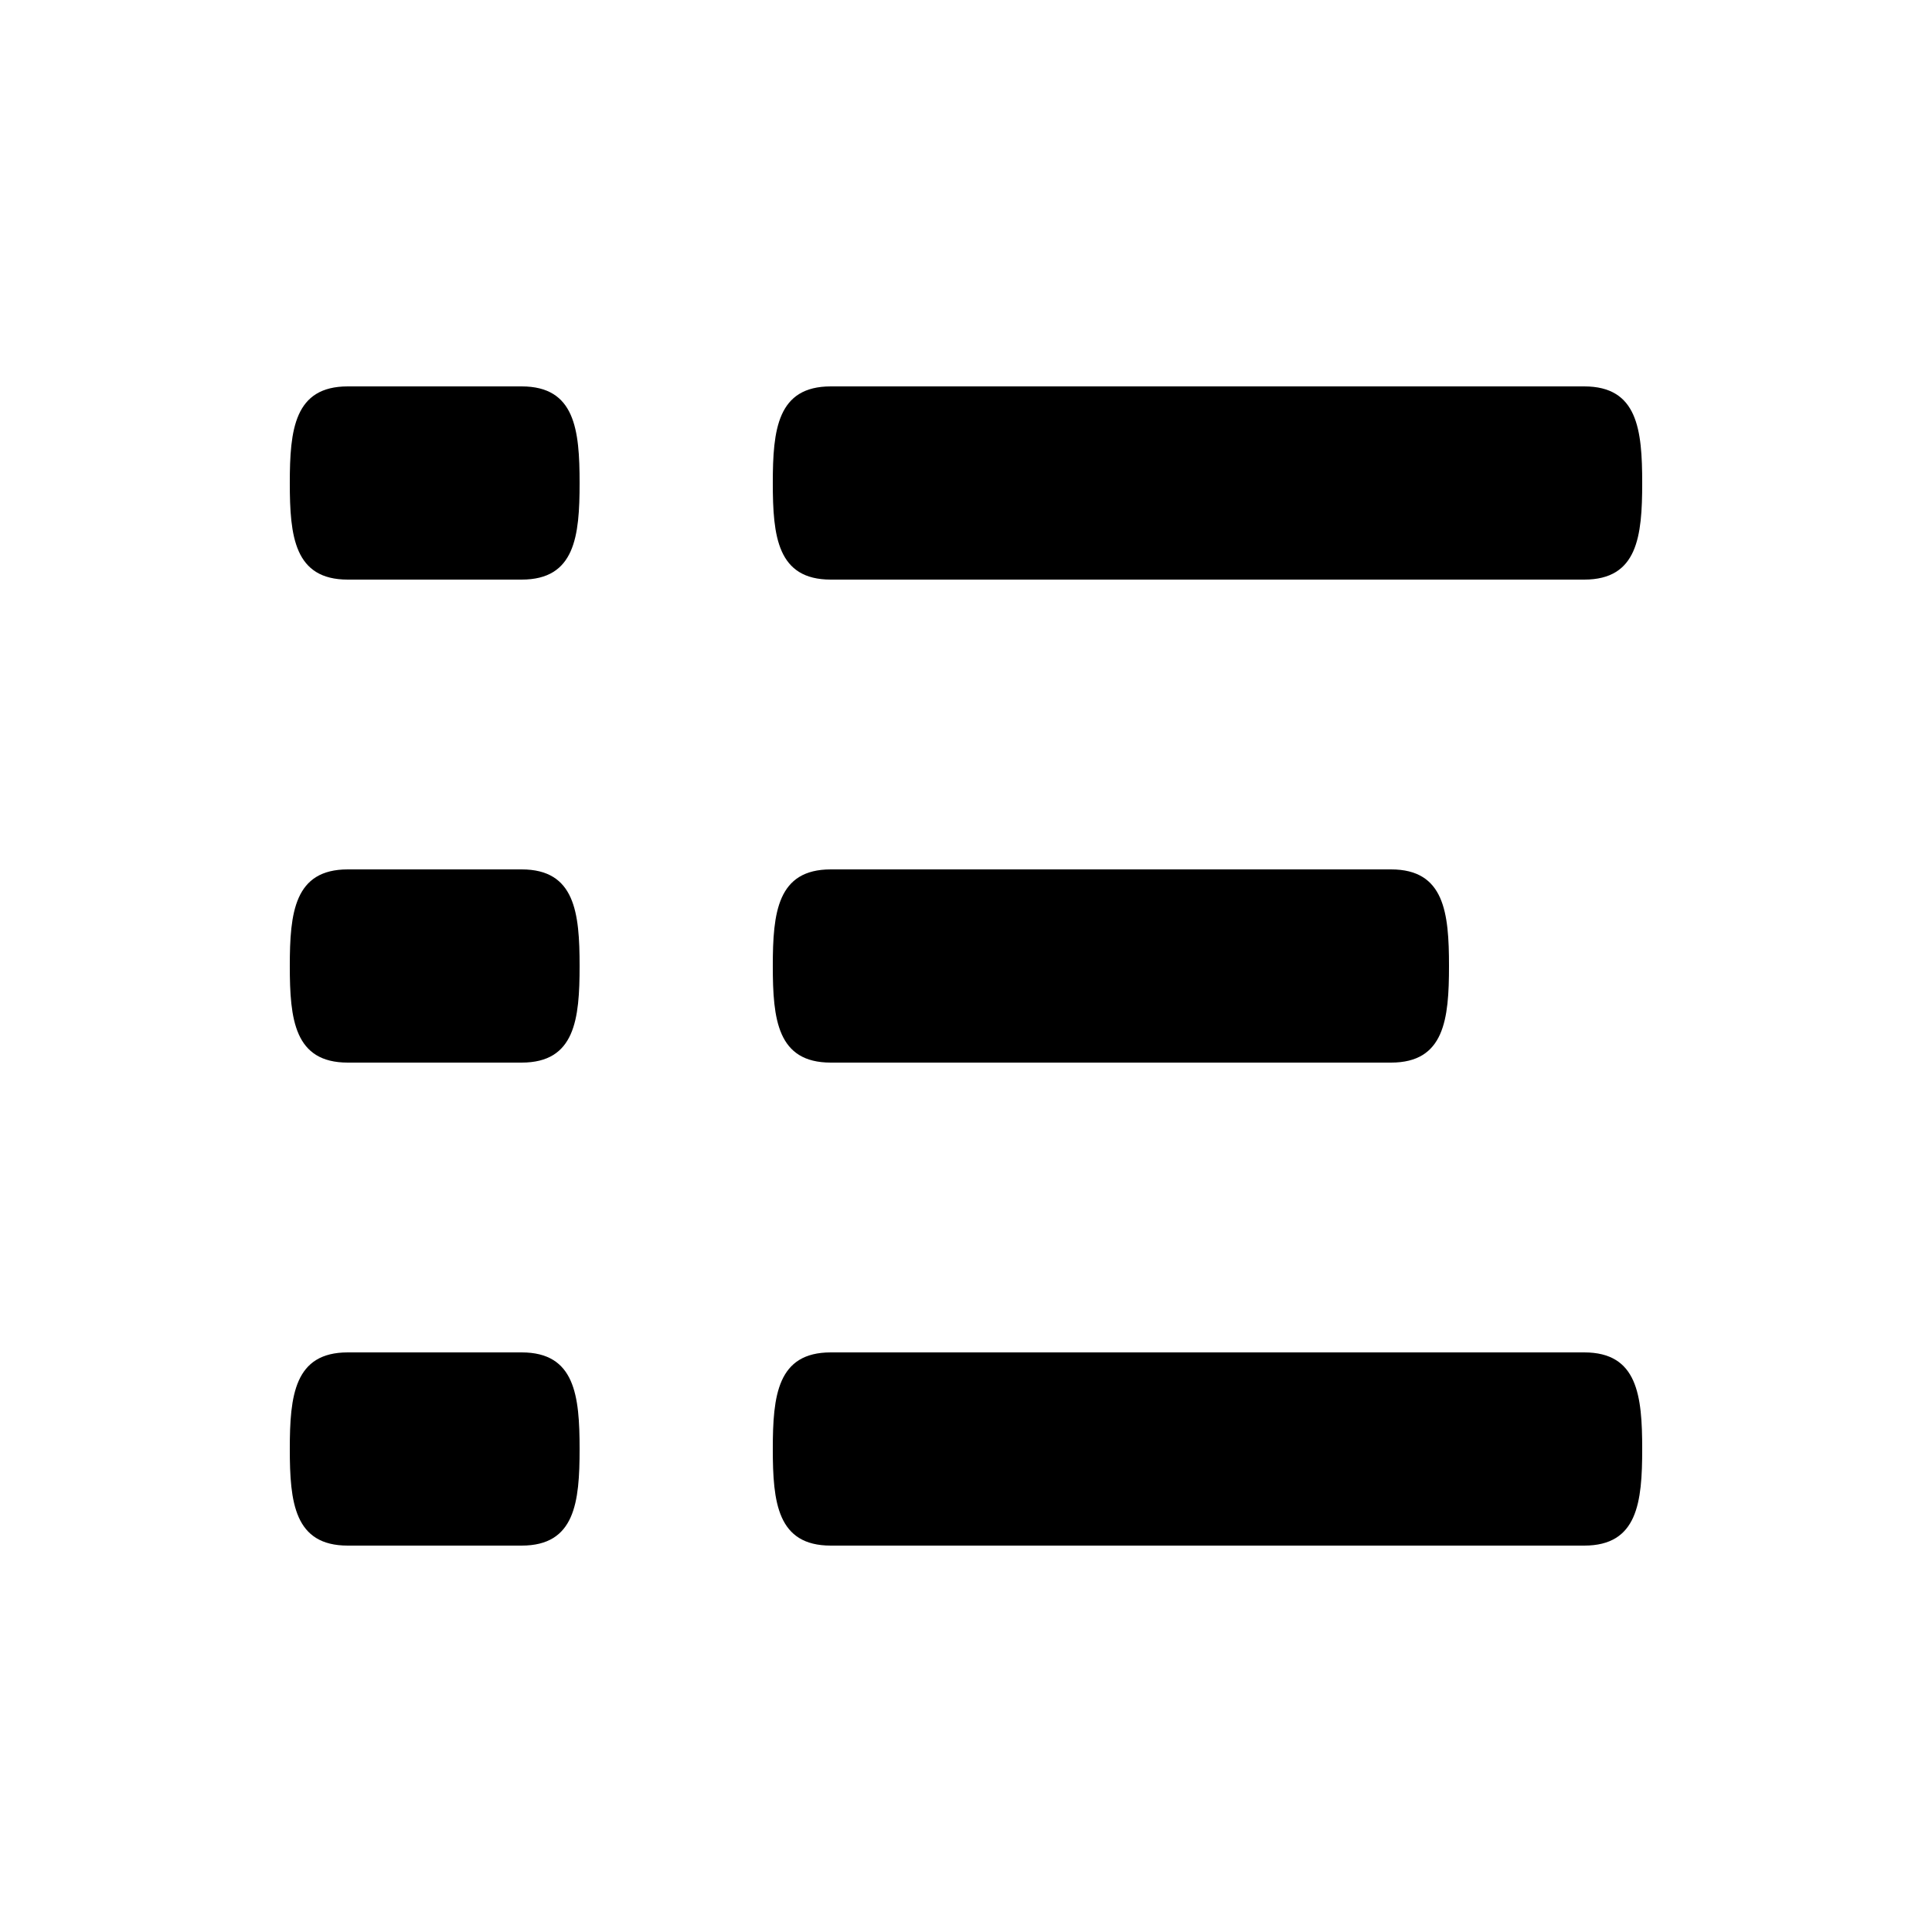
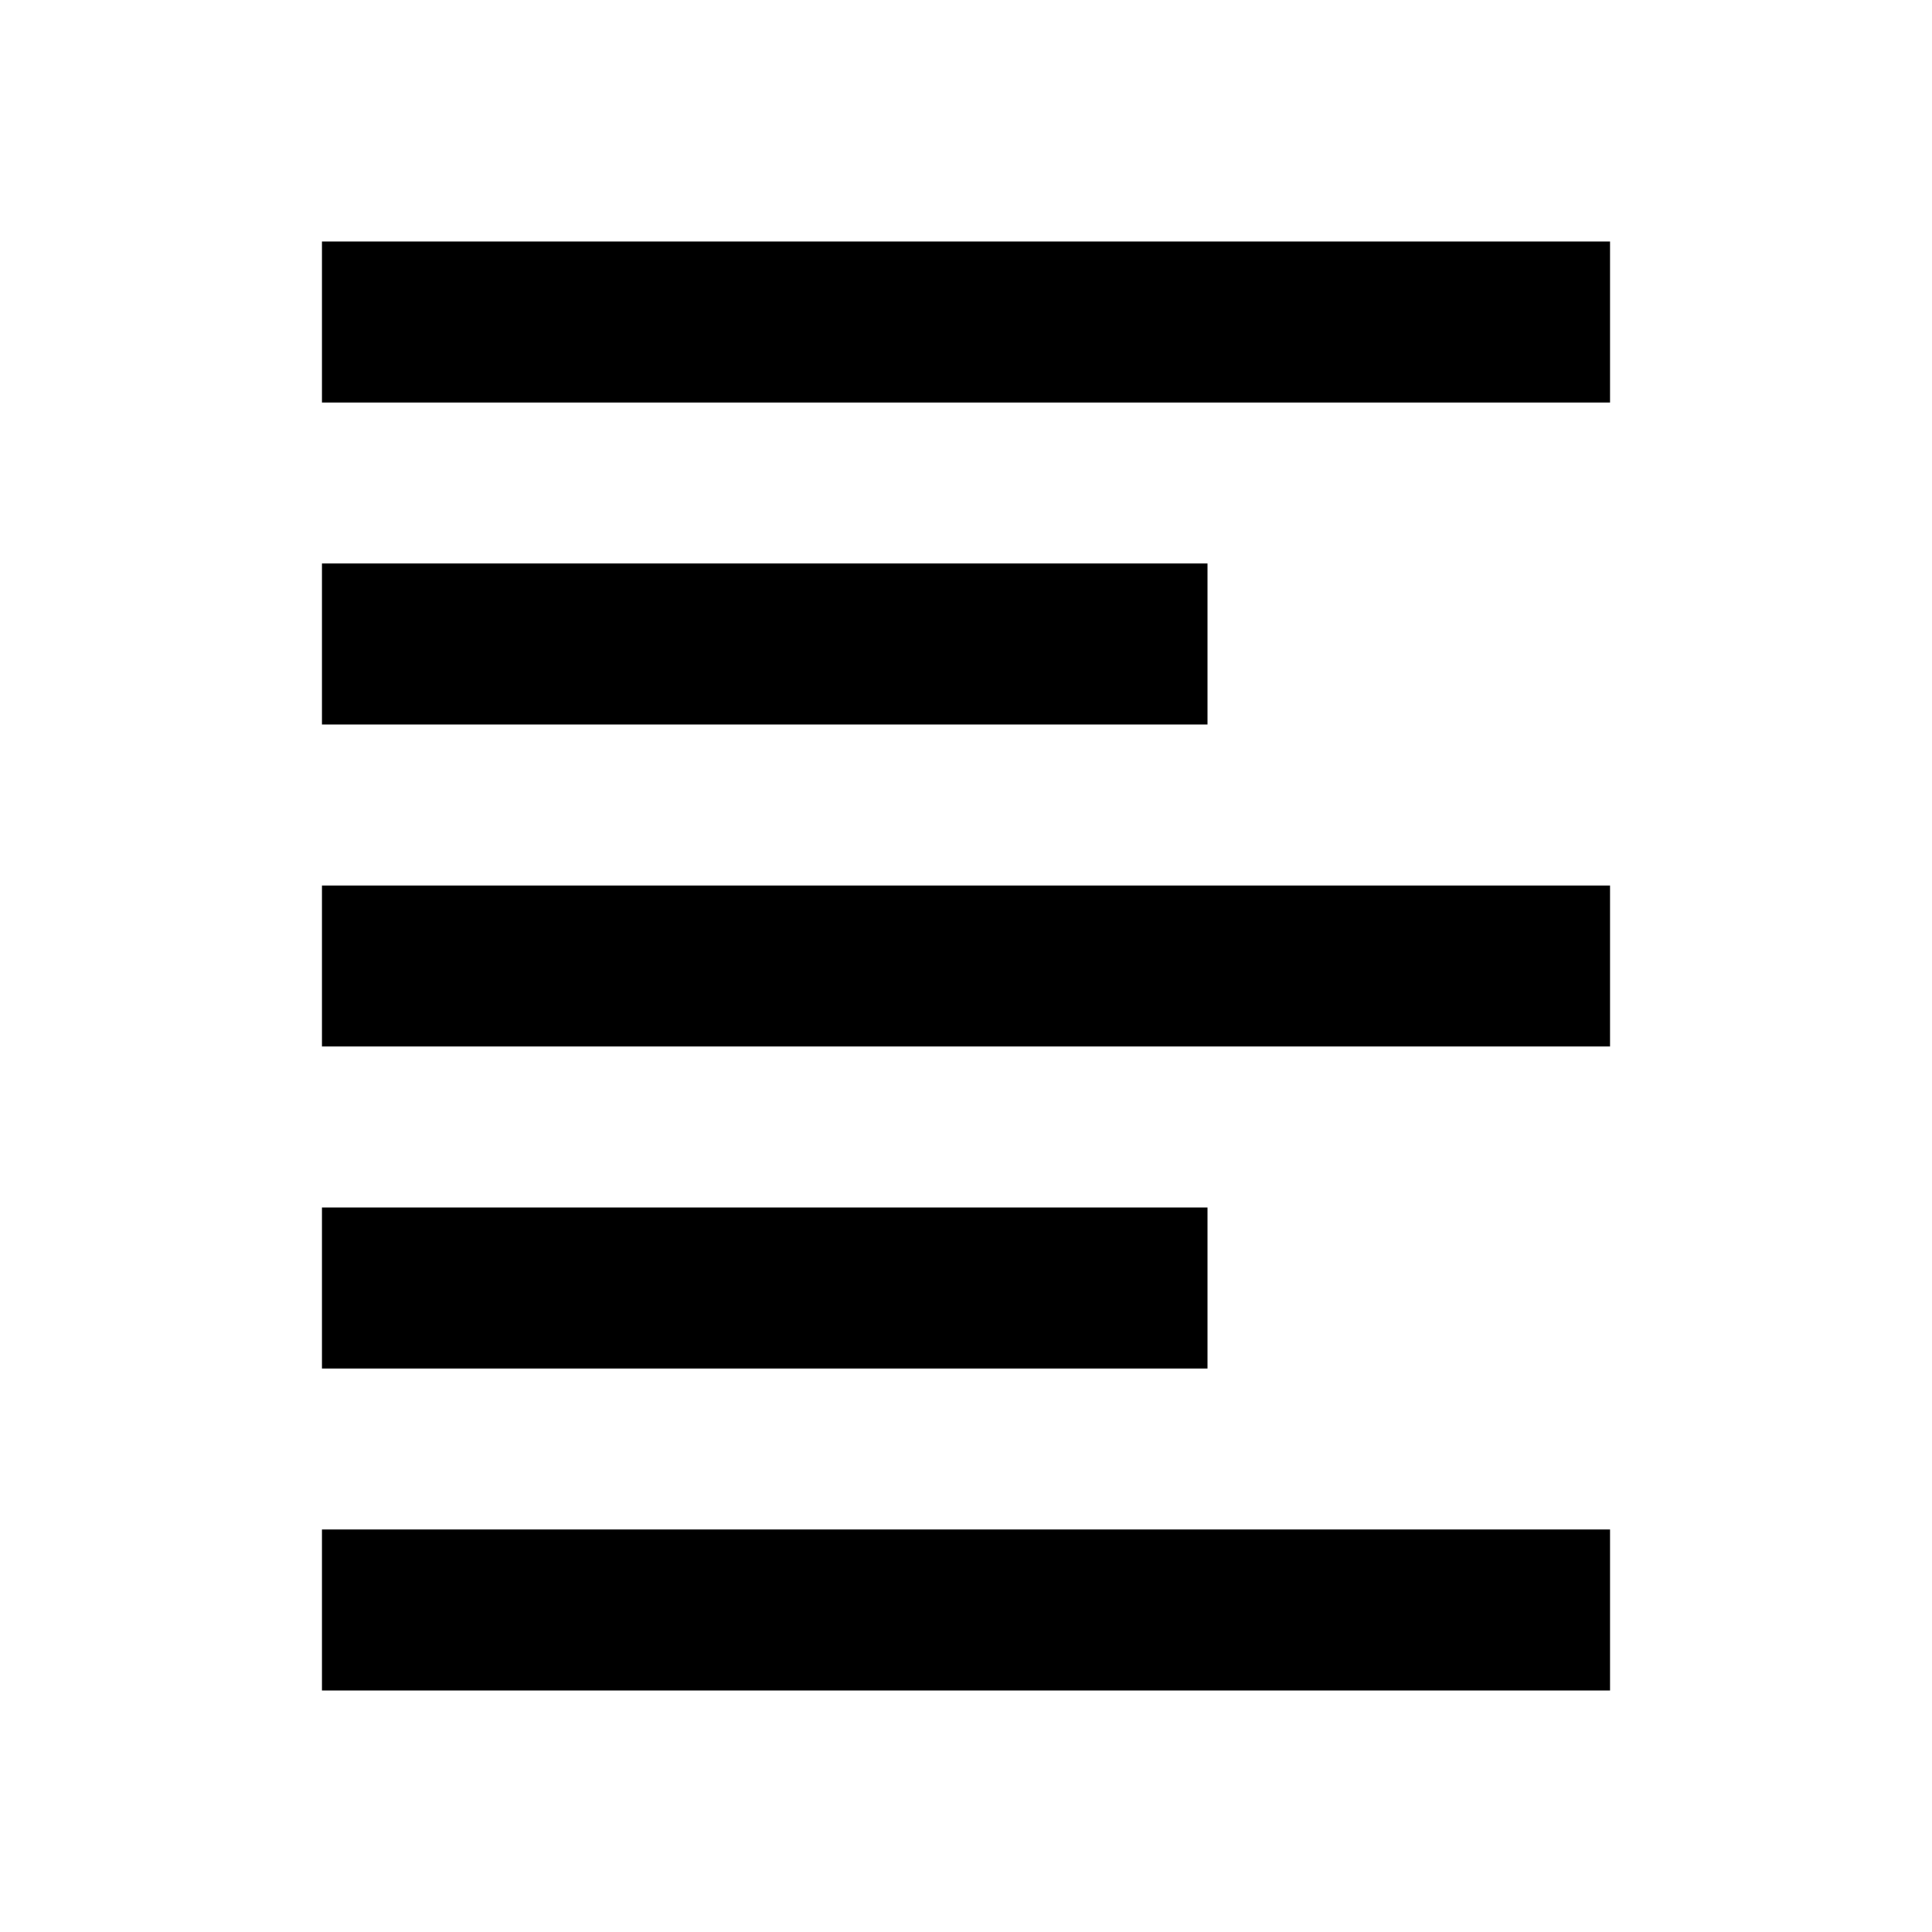
- <svg xmlns="http://www.w3.org/2000/svg" width="18" height="18" viewBox="0 0 18 18" fill="none">
-   <path d="M12.96 8.1H7.74C7.243 8.1 7.2 8.502 7.2 9C7.2 9.498 7.243 9.9 7.74 9.9H12.96C13.457 9.9 13.5 9.498 13.5 9C13.5 8.502 13.457 8.1 12.96 8.1V8.1ZM14.76 12.6H7.74C7.243 12.6 7.2 13.002 7.2 13.5C7.2 13.998 7.243 14.4 7.74 14.4H14.76C15.257 14.4 15.3 13.998 15.3 13.5C15.3 13.002 15.257 12.6 14.76 12.6ZM7.74 5.4H14.76C15.257 5.4 15.3 4.998 15.3 4.5C15.3 4.002 15.257 3.6 14.76 3.6H7.74C7.243 3.6 7.2 4.002 7.2 4.5C7.2 4.998 7.243 5.4 7.74 5.4ZM4.86 8.1H3.24C2.743 8.1 2.7 8.502 2.7 9C2.7 9.498 2.743 9.9 3.24 9.9H4.86C5.357 9.9 5.4 9.498 5.4 9C5.4 8.502 5.357 8.1 4.86 8.1ZM4.86 12.6H3.24C2.743 12.6 2.7 13.002 2.7 13.5C2.7 13.998 2.743 14.4 3.24 14.4H4.86C5.357 14.4 5.4 13.998 5.4 13.5C5.4 13.002 5.357 12.6 4.86 12.6ZM4.86 3.6H3.24C2.743 3.6 2.7 4.002 2.7 4.5C2.7 4.998 2.743 5.4 3.24 5.4H4.86C5.357 5.4 5.4 4.998 5.4 4.5C5.4 4.002 5.357 3.6 4.86 3.6Z" fill="black" />
+ <svg xmlns="http://www.w3.org/2000/svg" width="18" height="18" viewBox="0 0 24 24" style="fill: rgba(0, 0, 0, 1);transform: ;msFilter:;">
+   <path d="M4 19h16v2H4zm0-4h11v2H4zm0-4h16v2H4zm0-8h16v2H4zm0 4h11v2H4z" />
</svg>
